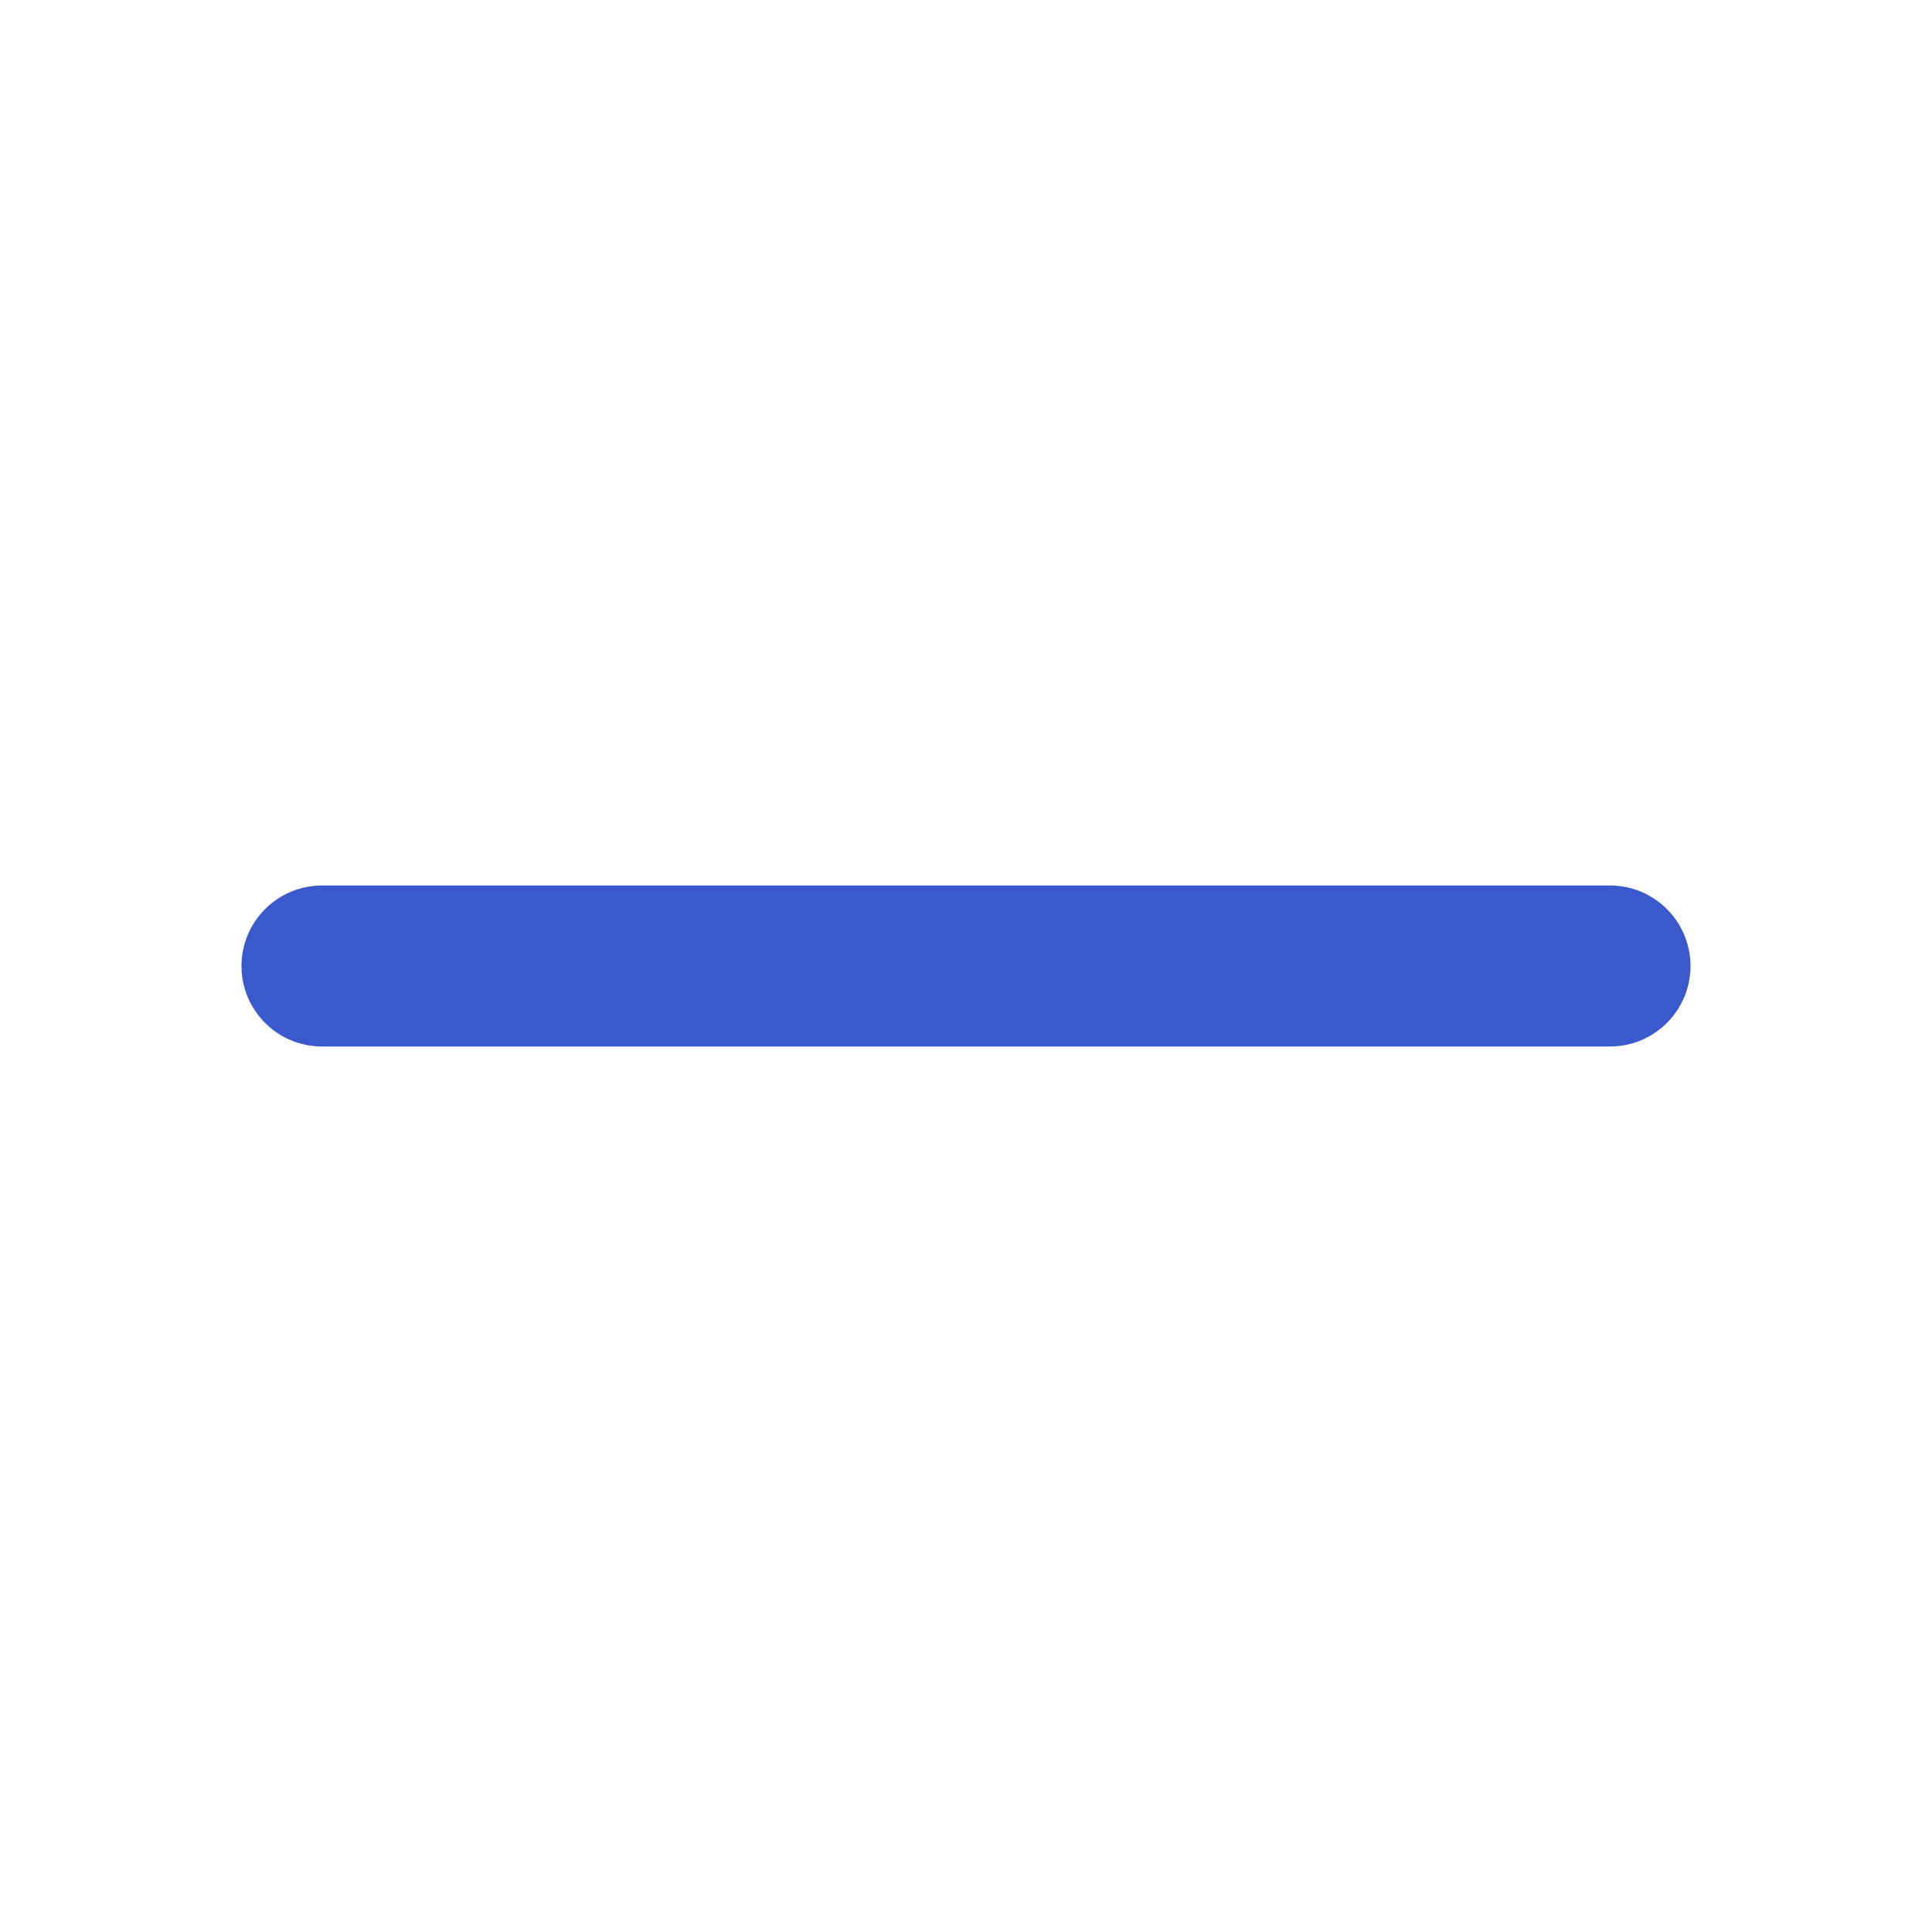
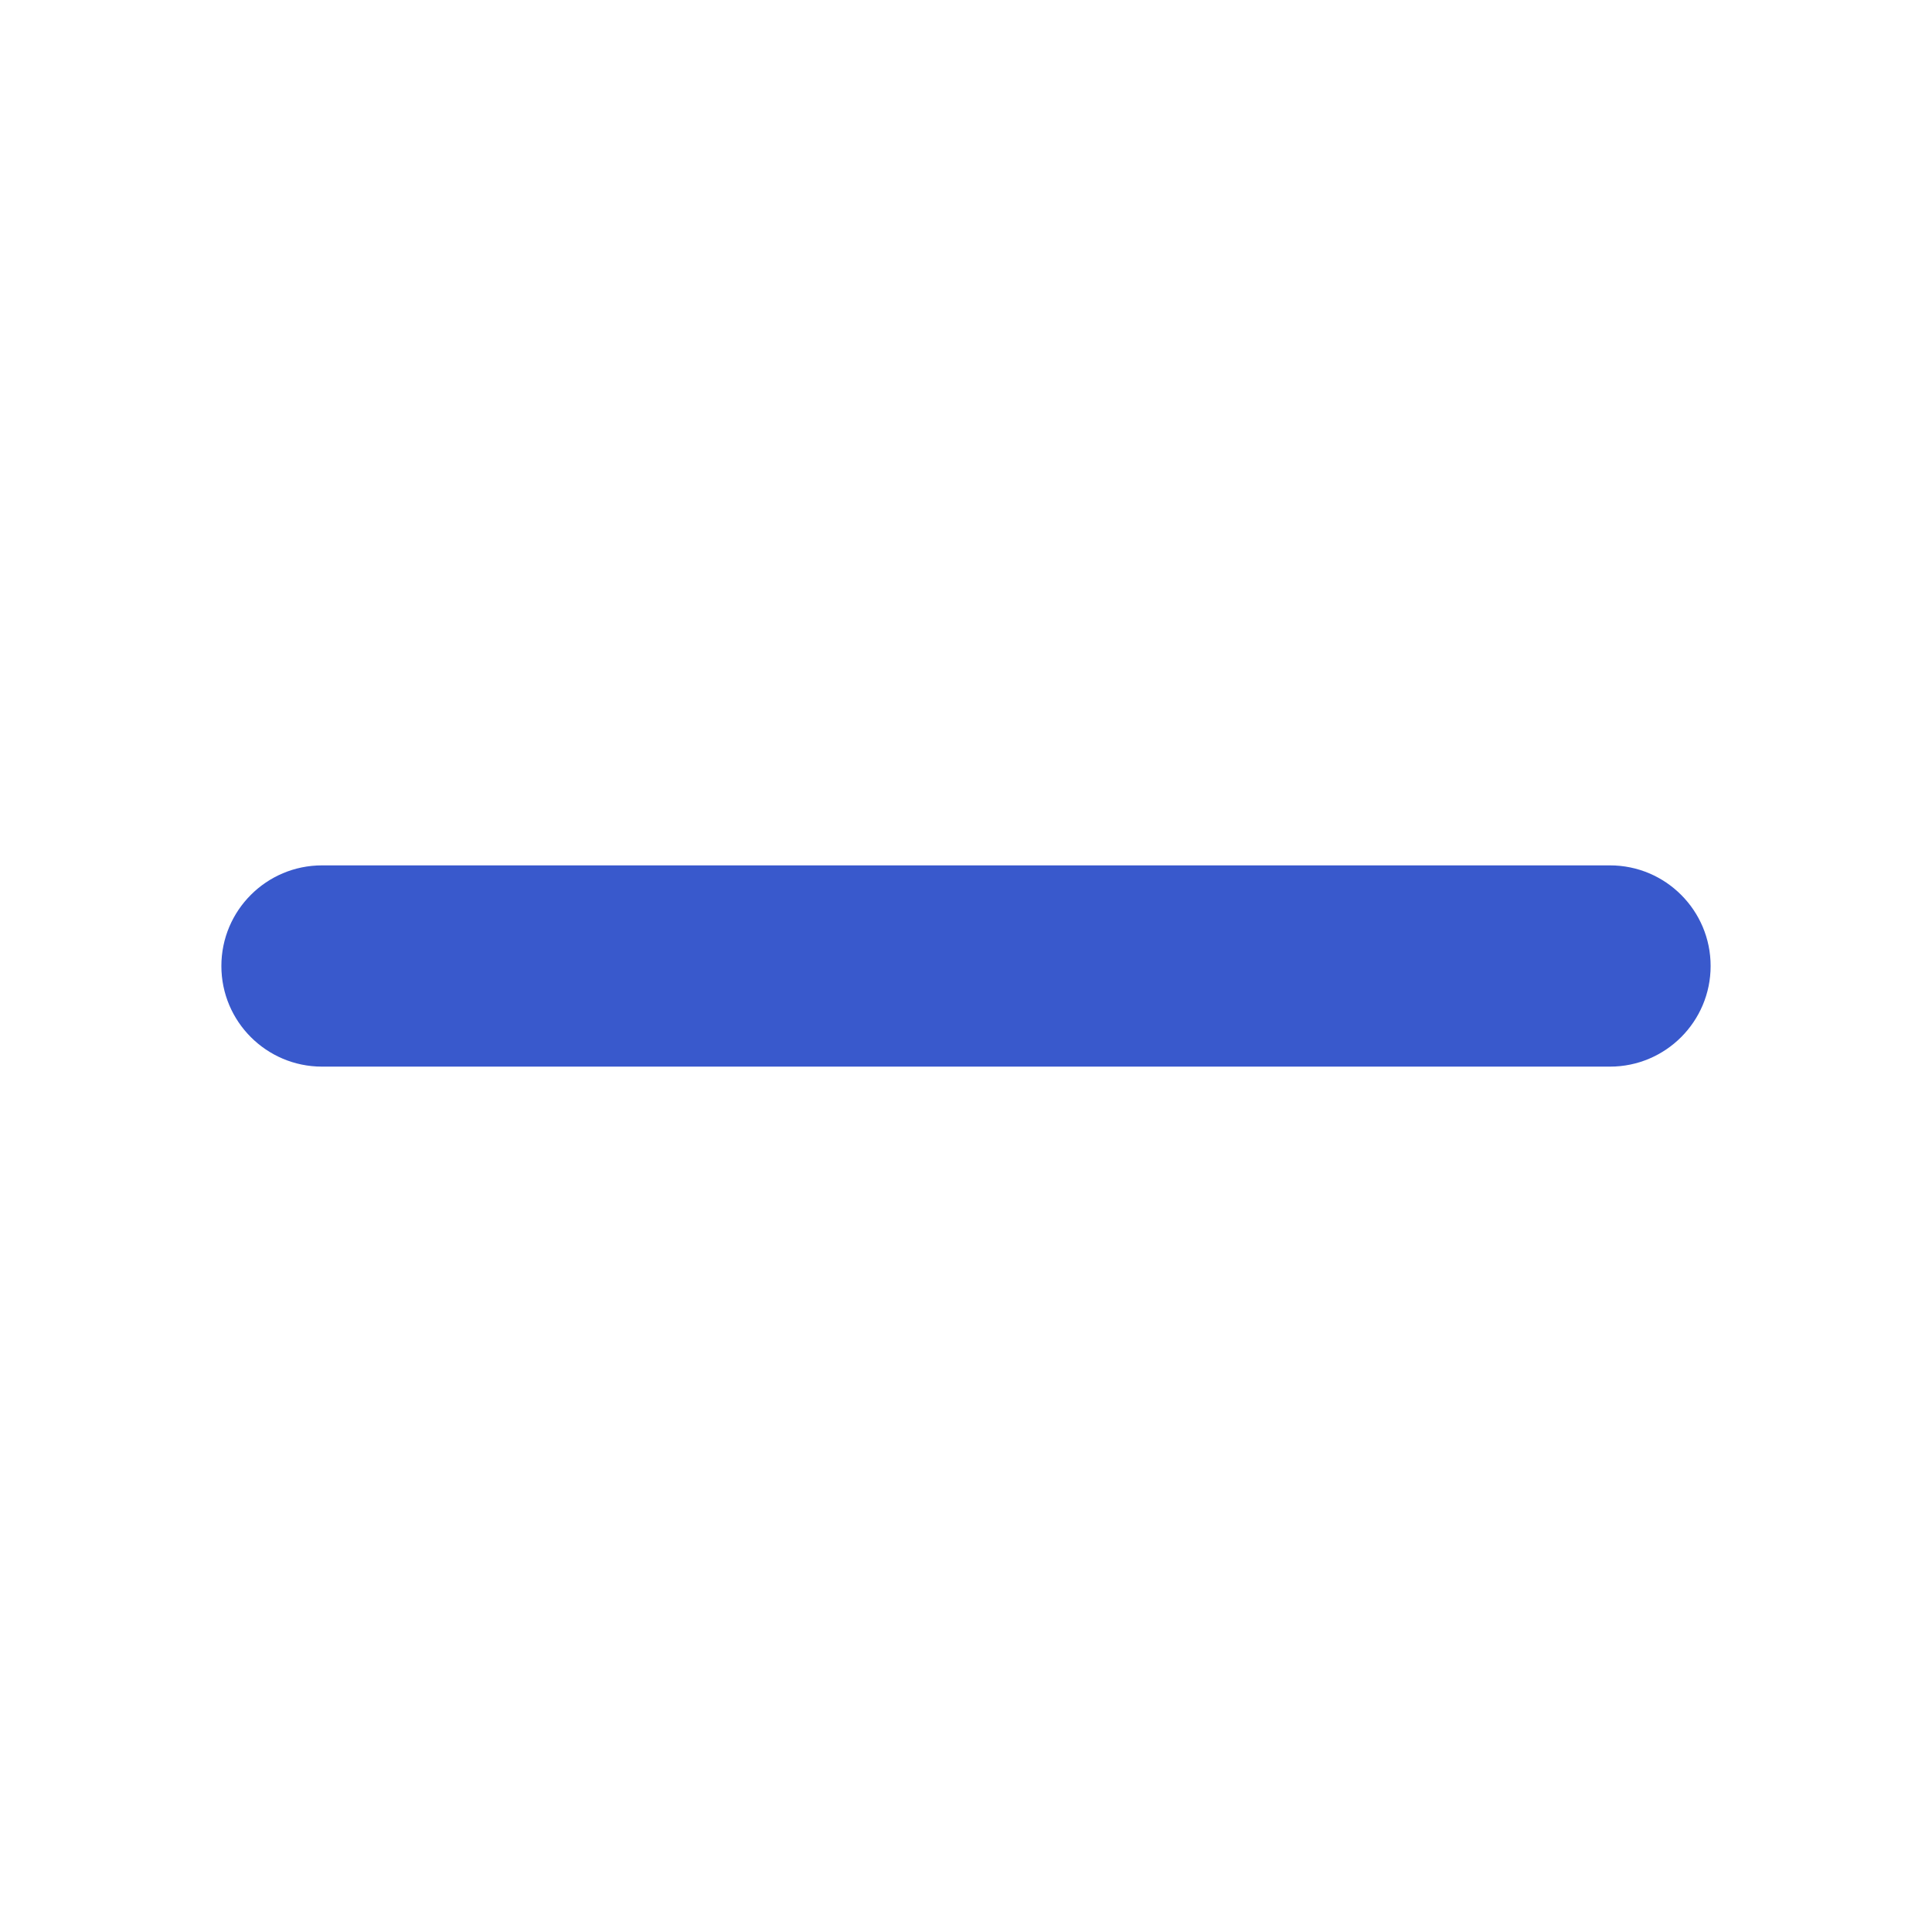
<svg xmlns="http://www.w3.org/2000/svg" width="24" height="24" viewBox="0 0 24 24" fill="none">
-   <path fill-rule="evenodd" clip-rule="evenodd" d="M21 12C21 12.552 20.552 13 20 13L4 13C3.448 13 3 12.552 3 12C3 11.448 3.448 11 4 11L20 11C20.552 11 21 11.448 21 12Z" fill="#3959CC" />
+   <path fill-rule="evenodd" clip-rule="evenodd" d="M2.75 12C2.75 11.31 3.31 10.75 4 10.75H20C20.69 10.75 21.25 11.31 21.25 12C21.25 12.69 20.69 13.25 20 13.25H4C3.31 13.25 2.75 12.69 2.75 12Z" fill="#3959CC" />
</svg>
